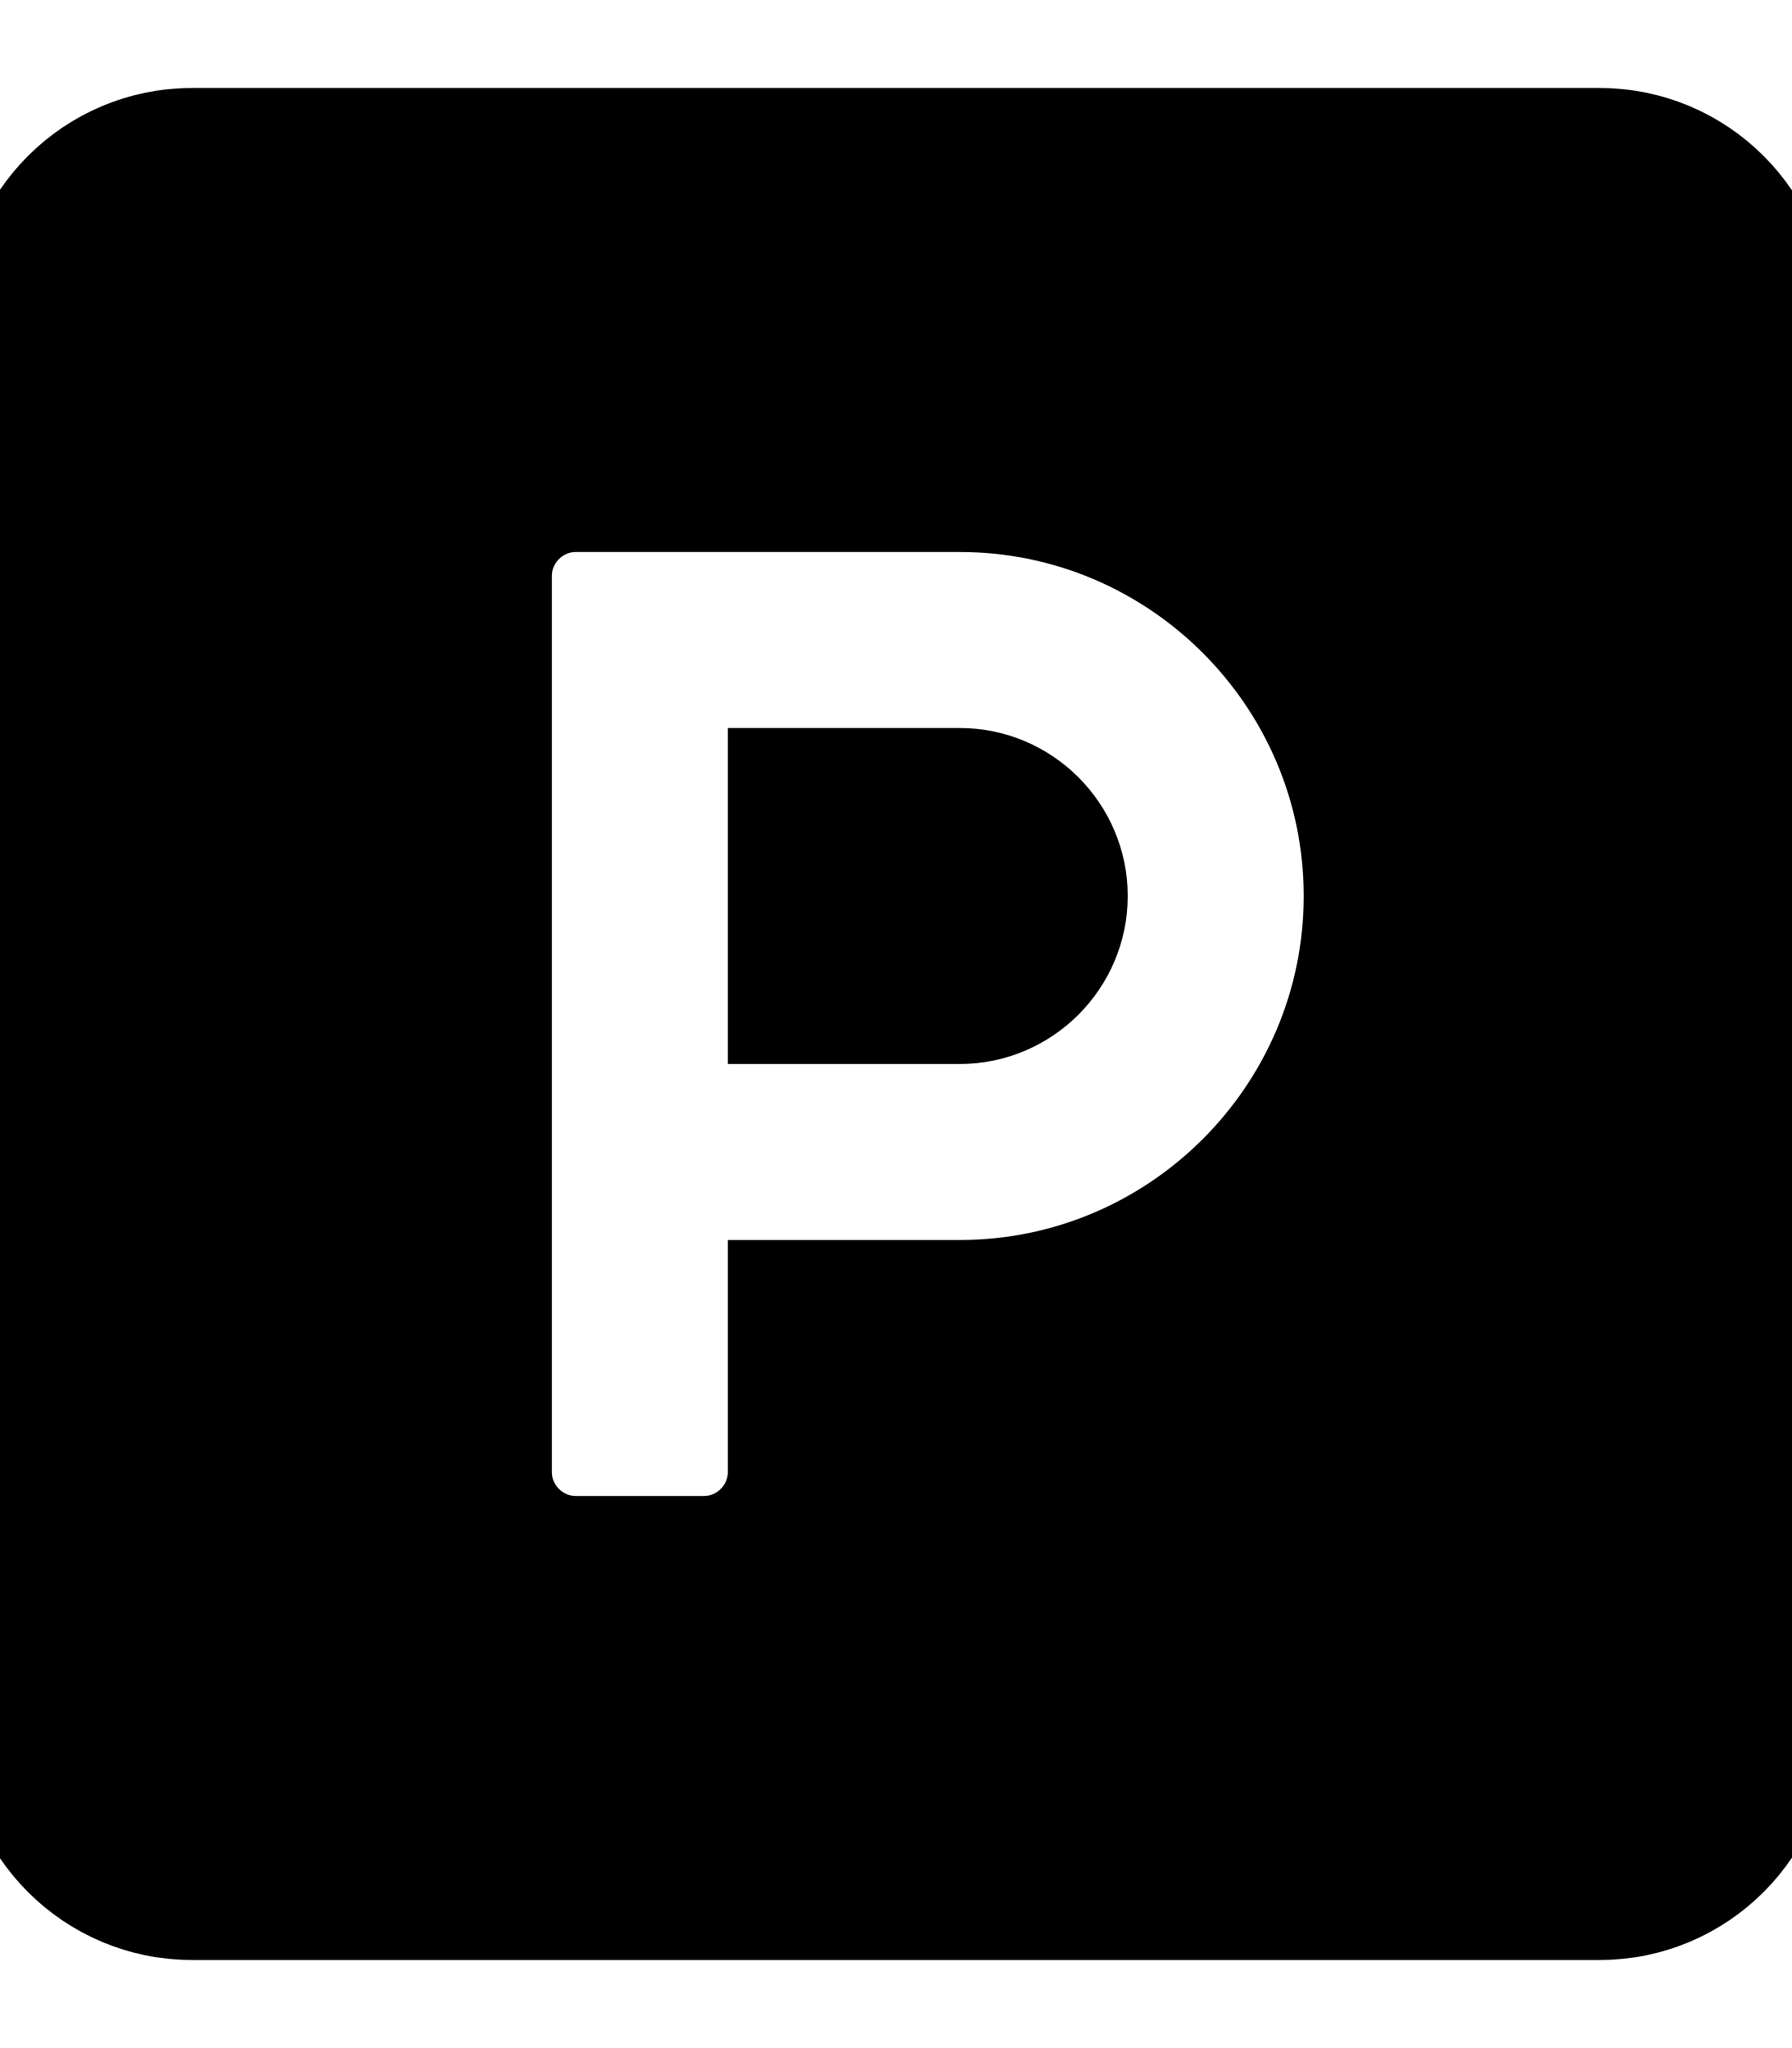
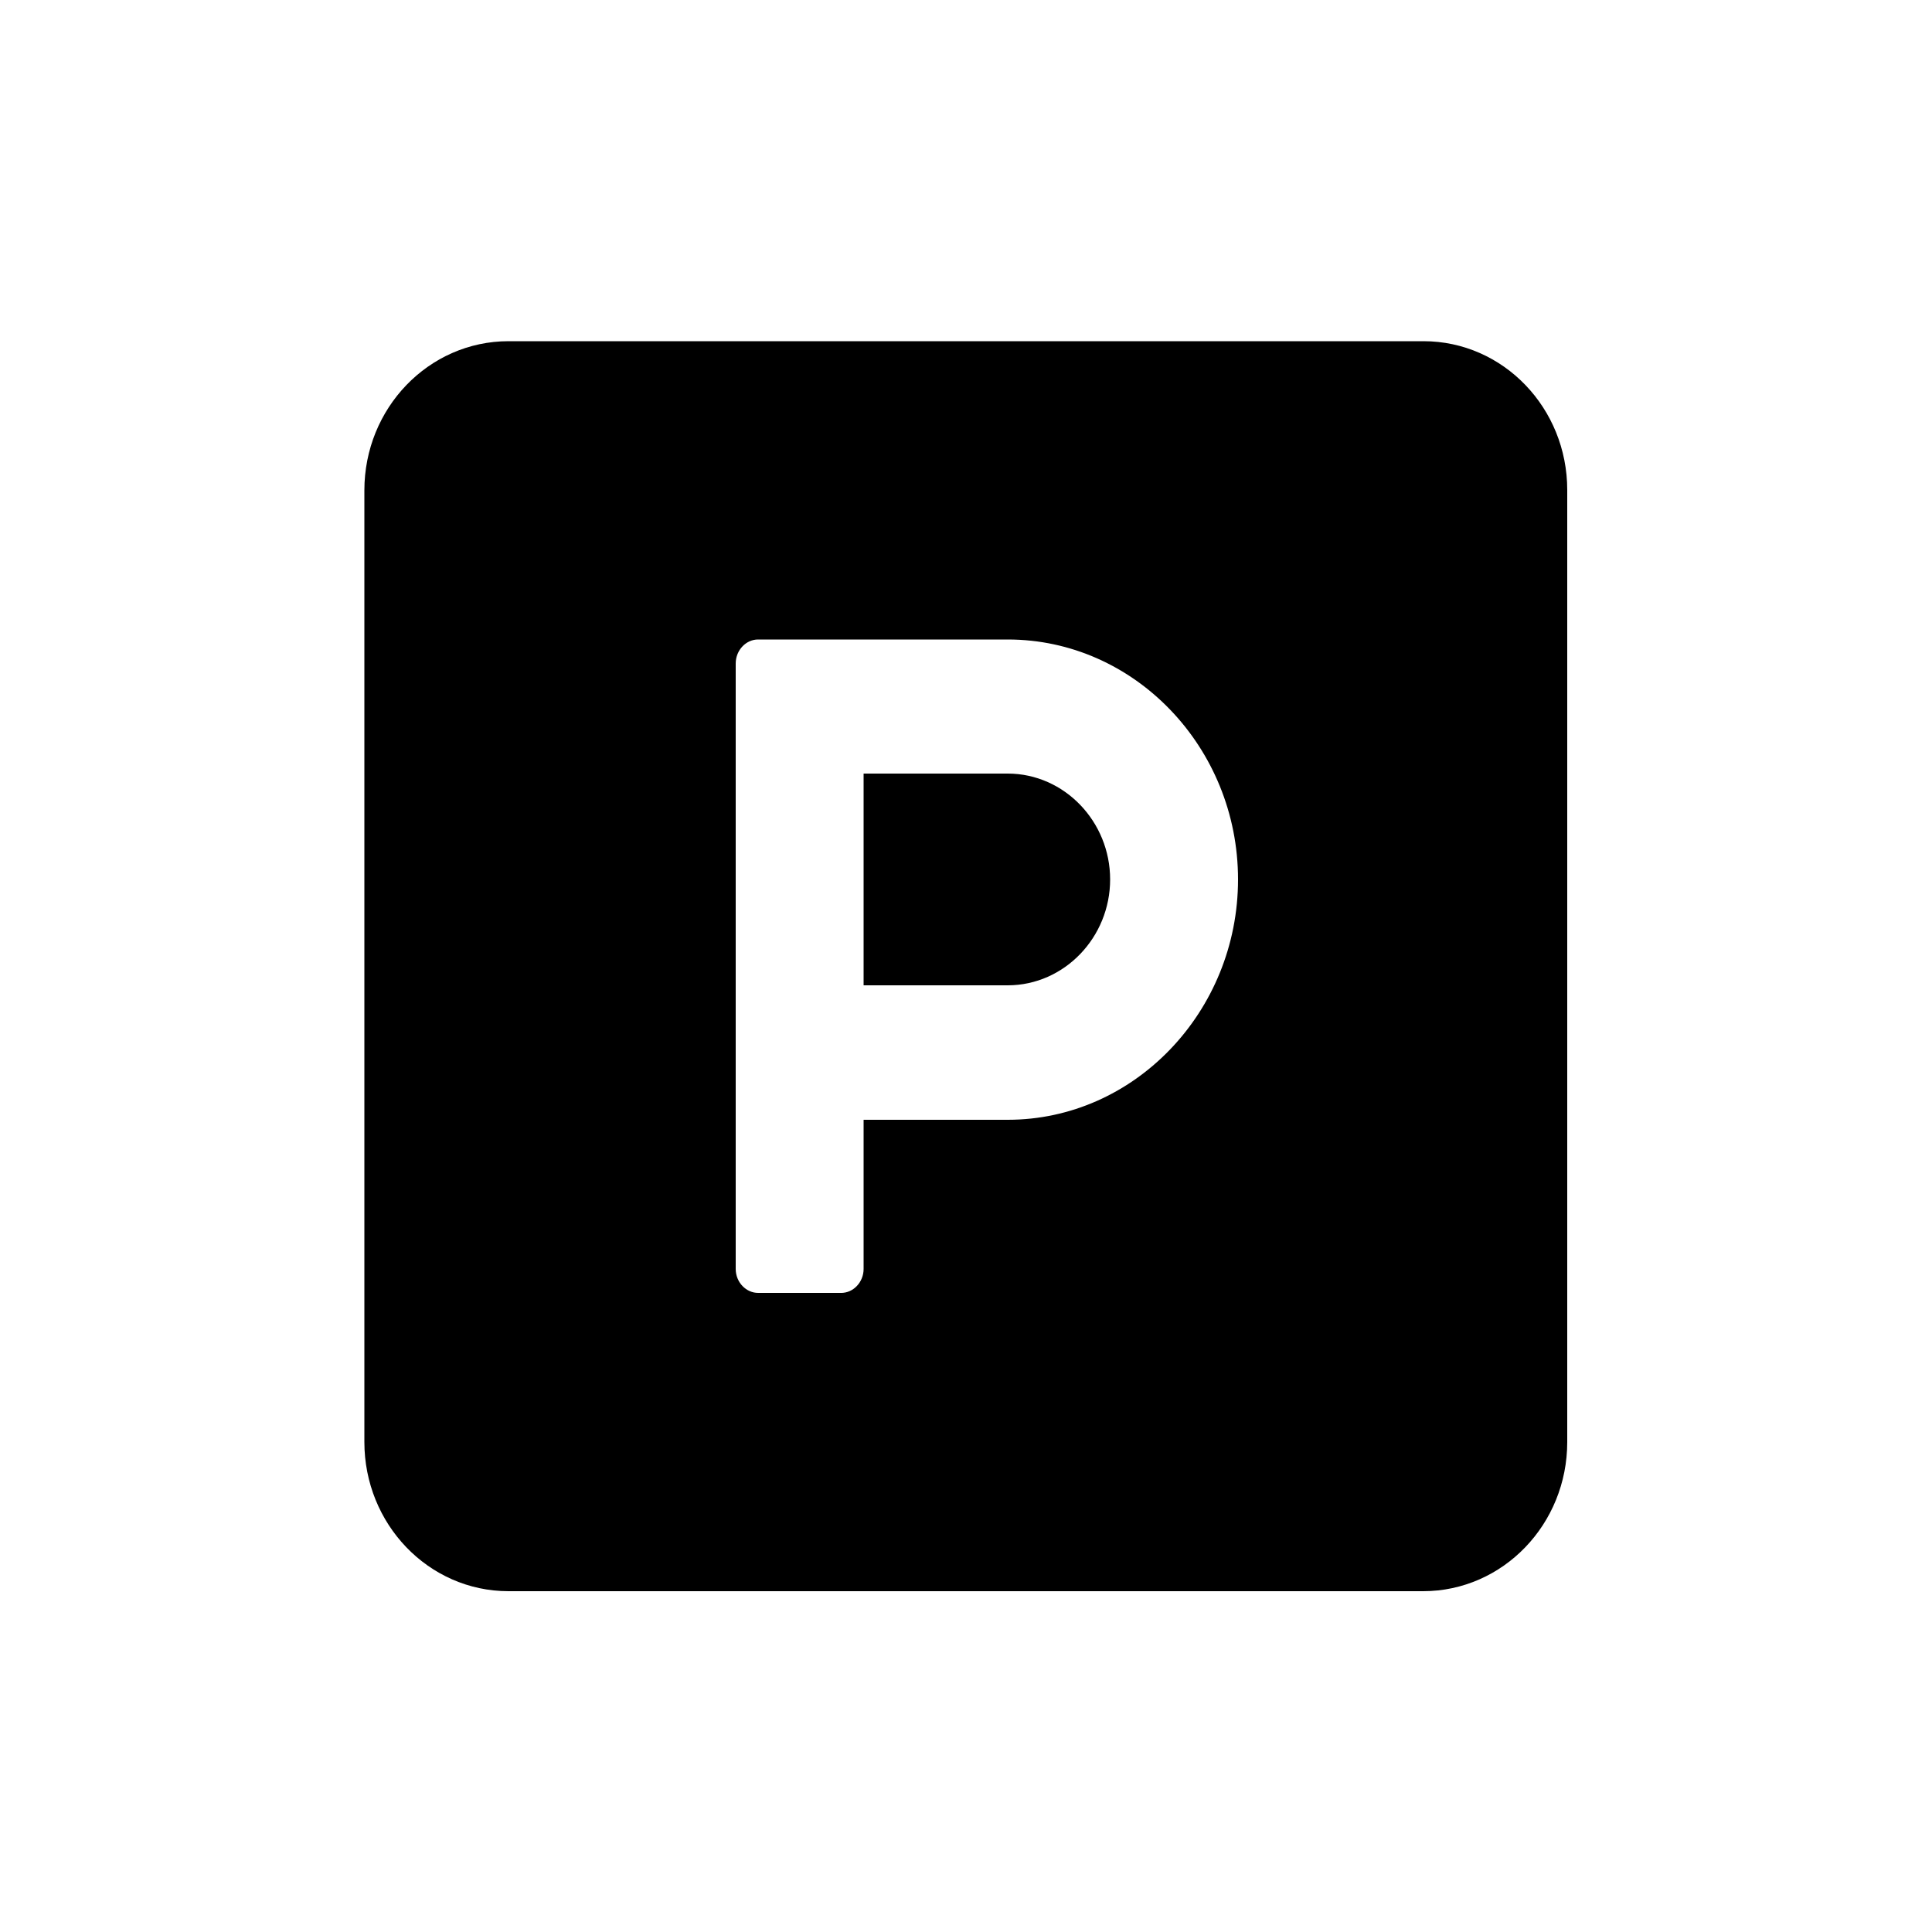
- <svg xmlns="http://www.w3.org/2000/svg" viewBox="0 0 448 512">
-   <path stroke="black" stroke-width="20" d="M400 32H48C21.5 32 0 53.5 0 80v352c0 26.5 21.5 48 48 48h352c26.5 0 48-21.5 48-48V80c0-26.5-21.5-48-48-48zM240 320h-48v48c0 8.8-7.2 16-16 16h-32c-8.8 0-16-7.2-16-16V144c0-8.8 7.2-16 16-16h96c52.9 0 96 43.1 96 96s-43.1 96-96 96zm0-128h-48v64h48c17.6 0 32-14.4 32-32s-14.4-32-32-32z" />
+ <svg xmlns="http://www.w3.org/2000/svg" version="1.1" id="Layer_1" x="0px" y="0px" viewBox="0 0 50 50" xml:space="preserve">
+   <path stroke="black" stroke-width="1" d="M36.84,9.33H13.16c-1.78,0-3.23,1.5-3.23,3.36v24.63c0,1.85,1.44,3.36,3.23,3.36h23.67  c1.78,0,3.23-1.5,3.23-3.36V12.68C40.06,10.83,38.62,9.33,36.84,9.33z M26.08,29.48h-3.23v3.36c0,0.61-0.48,1.12-1.08,1.12h-2.15  c-0.59,0-1.08-0.5-1.08-1.12V17.17c0-0.61,0.48-1.12,1.08-1.12h6.46c3.56,0,6.46,3.02,6.46,6.71S29.64,29.48,26.08,29.48z   M26.08,20.52h-3.23V25h3.23c1.18,0,2.15-1.01,2.15-2.24C28.23,21.53,27.26,20.52,26.08,20.52z" />
</svg>
